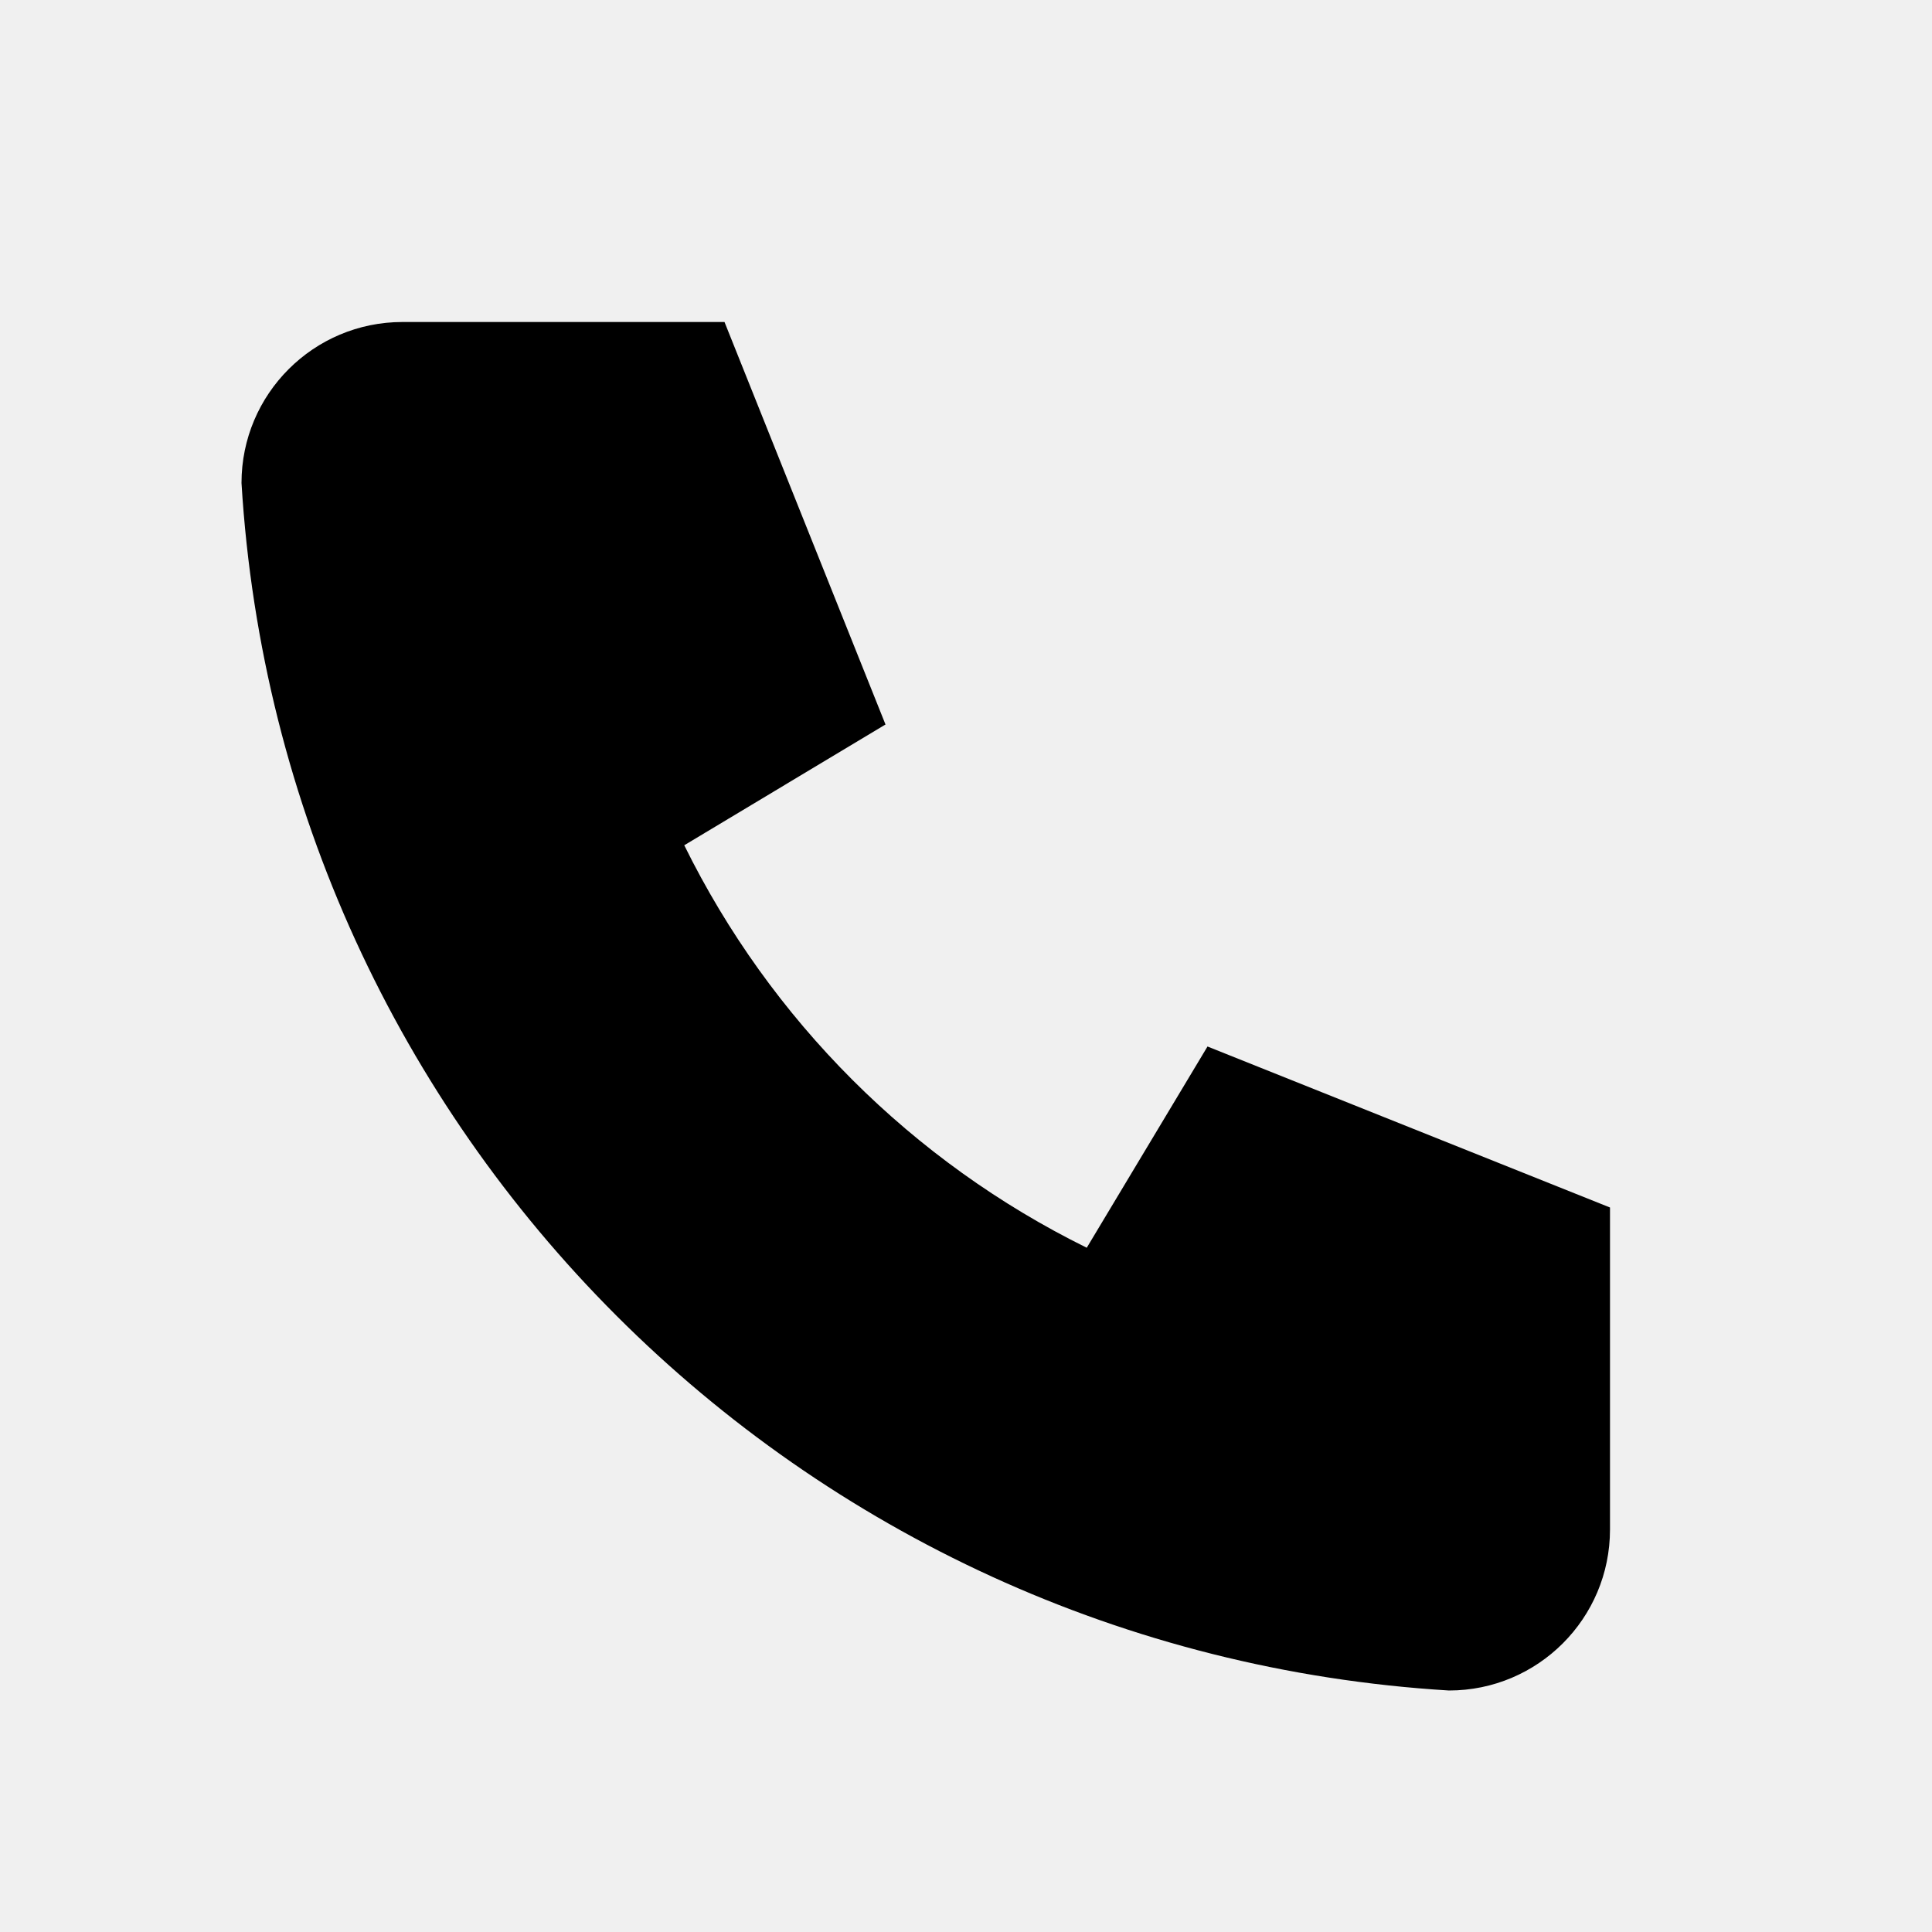
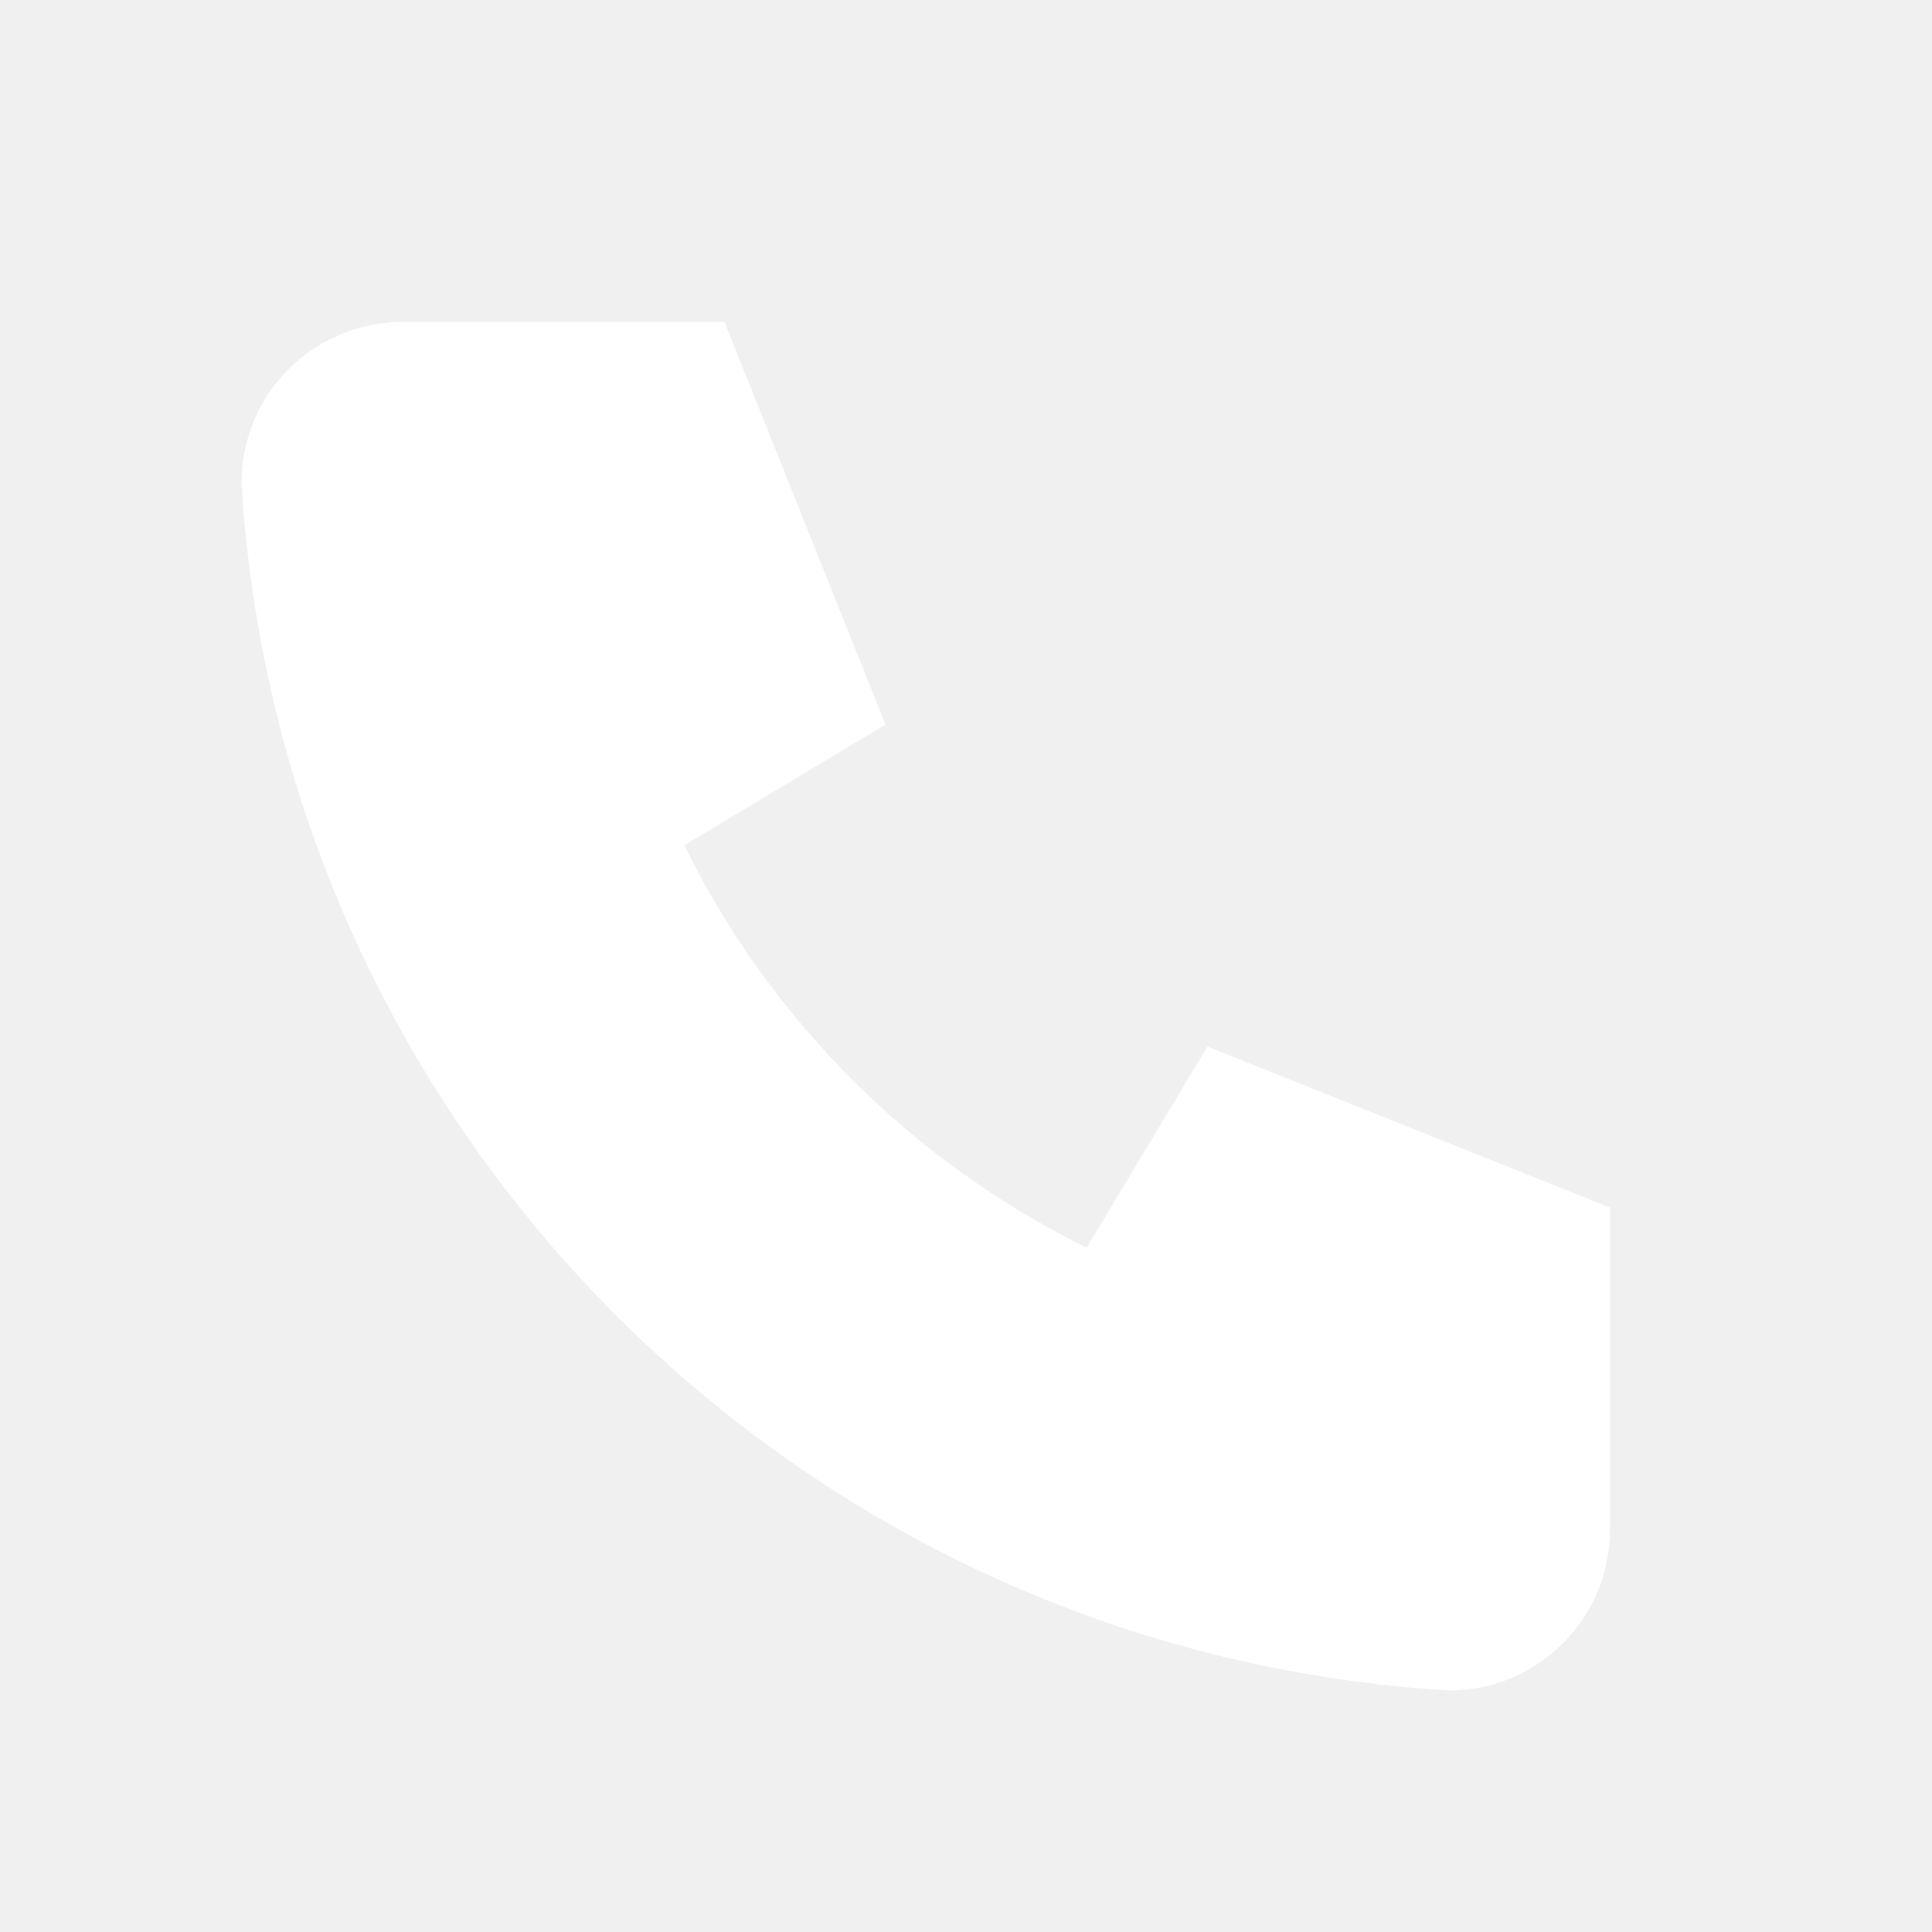
- <svg xmlns="http://www.w3.org/2000/svg" width="24" height="24" viewBox="0 0 24 24" fill="currentColor" stroke="whiteb" stroke-width="2" stroke-linecap="round" stroke-linejoin="round">
+ <svg xmlns="http://www.w3.org/2000/svg" width="24" height="24" viewBox="0 0 24 24" fill="white" stroke="whiteb" stroke-width="2" stroke-linecap="round" stroke-linejoin="round">
  <path d="M5 4h4l2 5l-2.5 1.5a11 11 0 0 0 5 5l1.5 -2.5l5 2v4a2 2 0 0 1 -2 2a16 16 0 0 1 -15 -15a2 2 0 0 1 2 -2" />
</svg>
